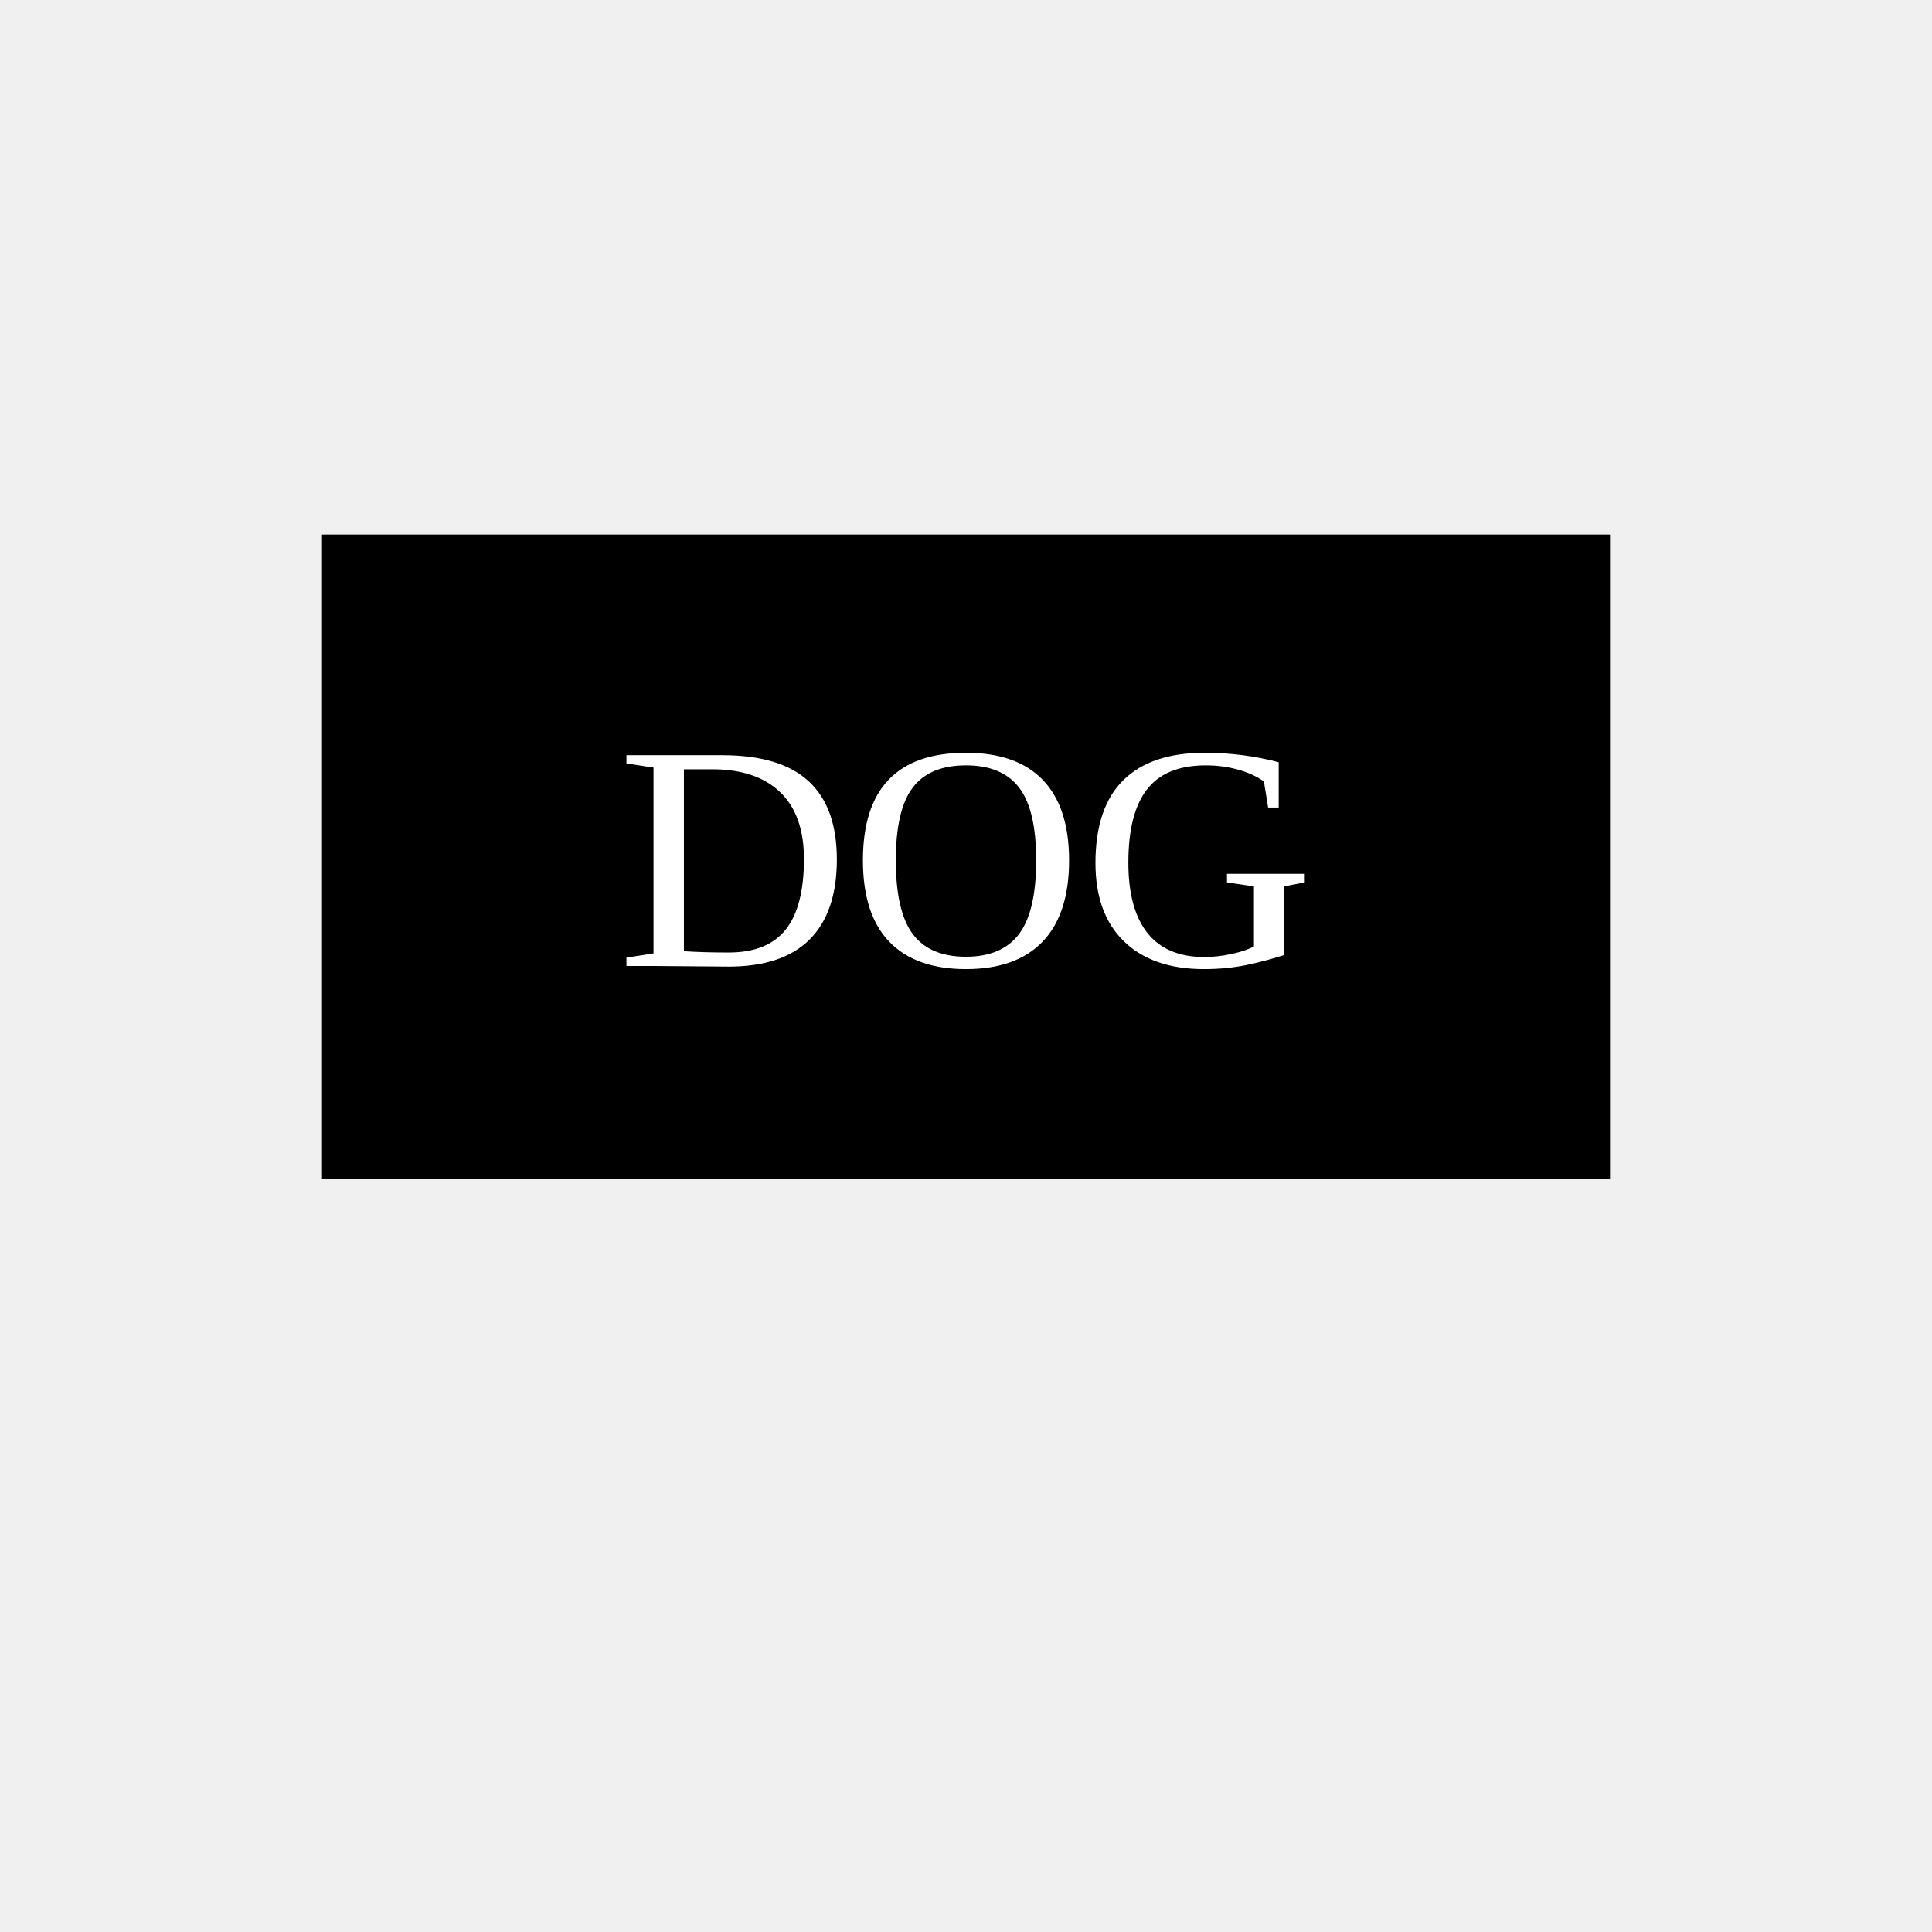
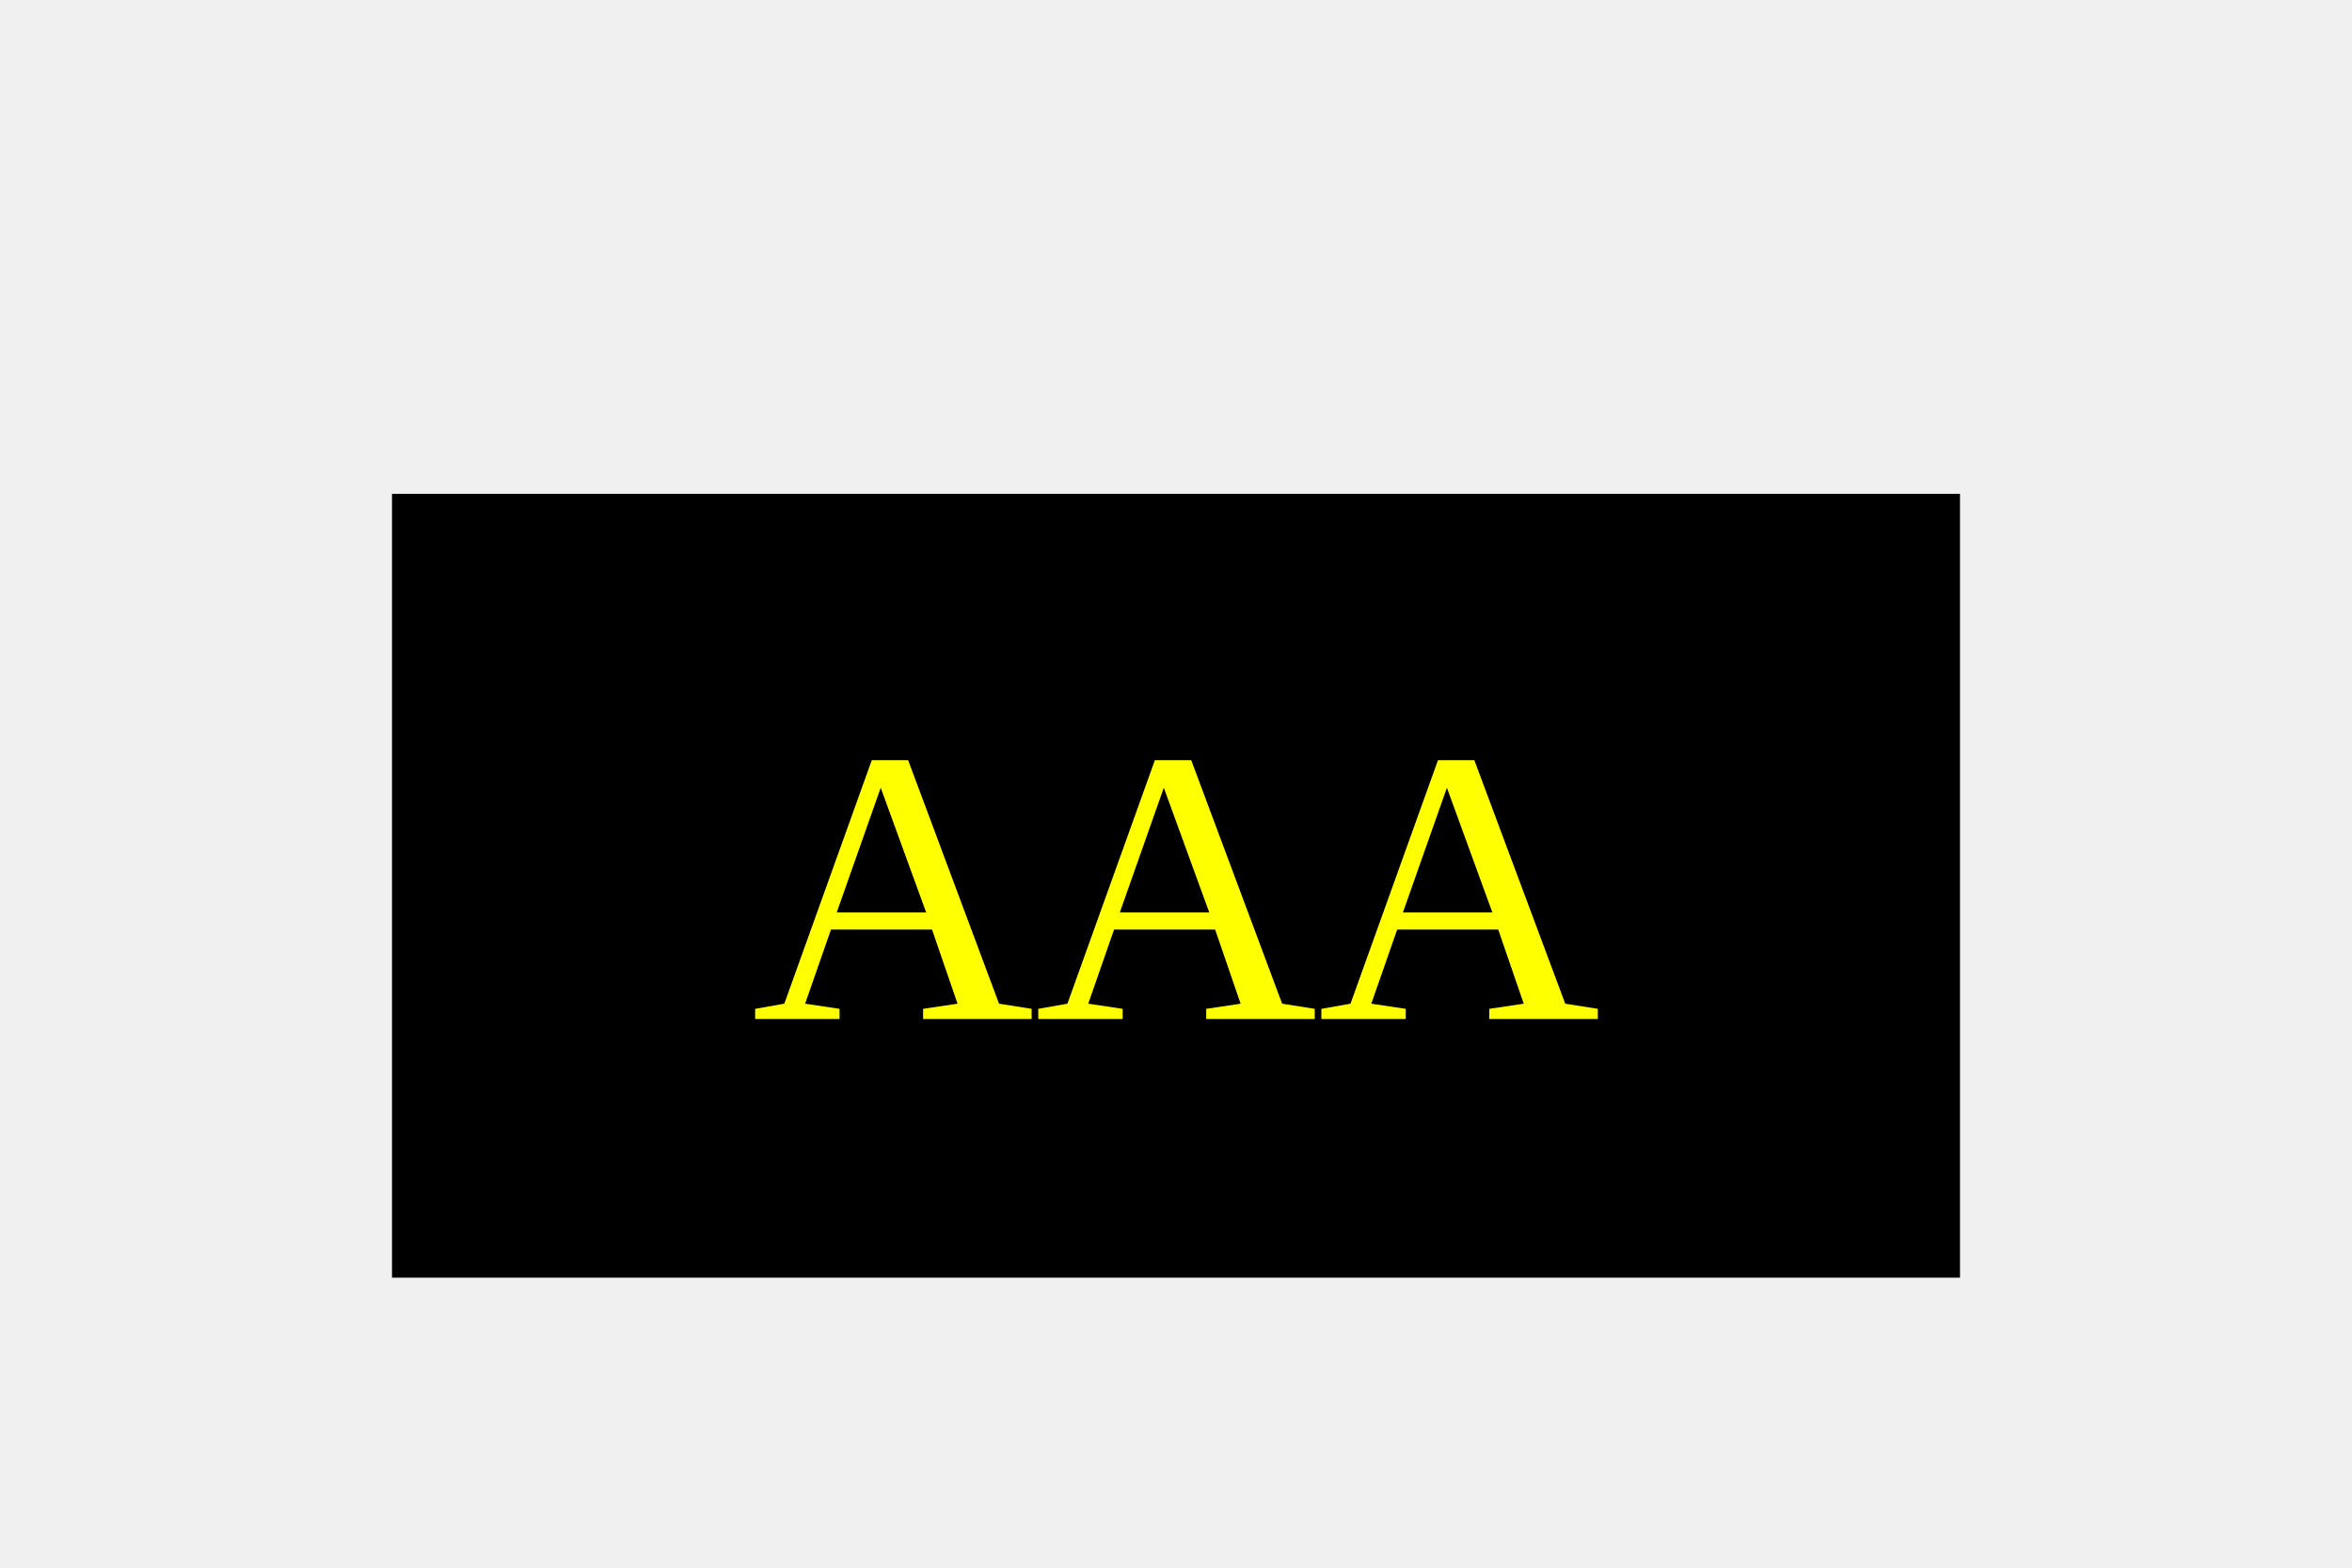
- <svg xmlns="http://www.w3.org/2000/svg" width="300" height="300" version="1.1">
-   <rect x="50" y="83" width="200" height="100" fill="BLACK" />fill = "BLACK"<text x="150" y="150" font-size="50" text-anchor="middle" fill="WHITE">DOG</text>
+ <svg xmlns="http://www.w3.org/2000/svg" width="300" height="200" version="1.1">
+   <rect x="50" y="63" width="200" height="100" fill="BLACK" />fill = "BLACK"<text x="150" y="130" font-size="50" text-anchor="middle" fill="YELLOW">AAA</text>
</svg>
